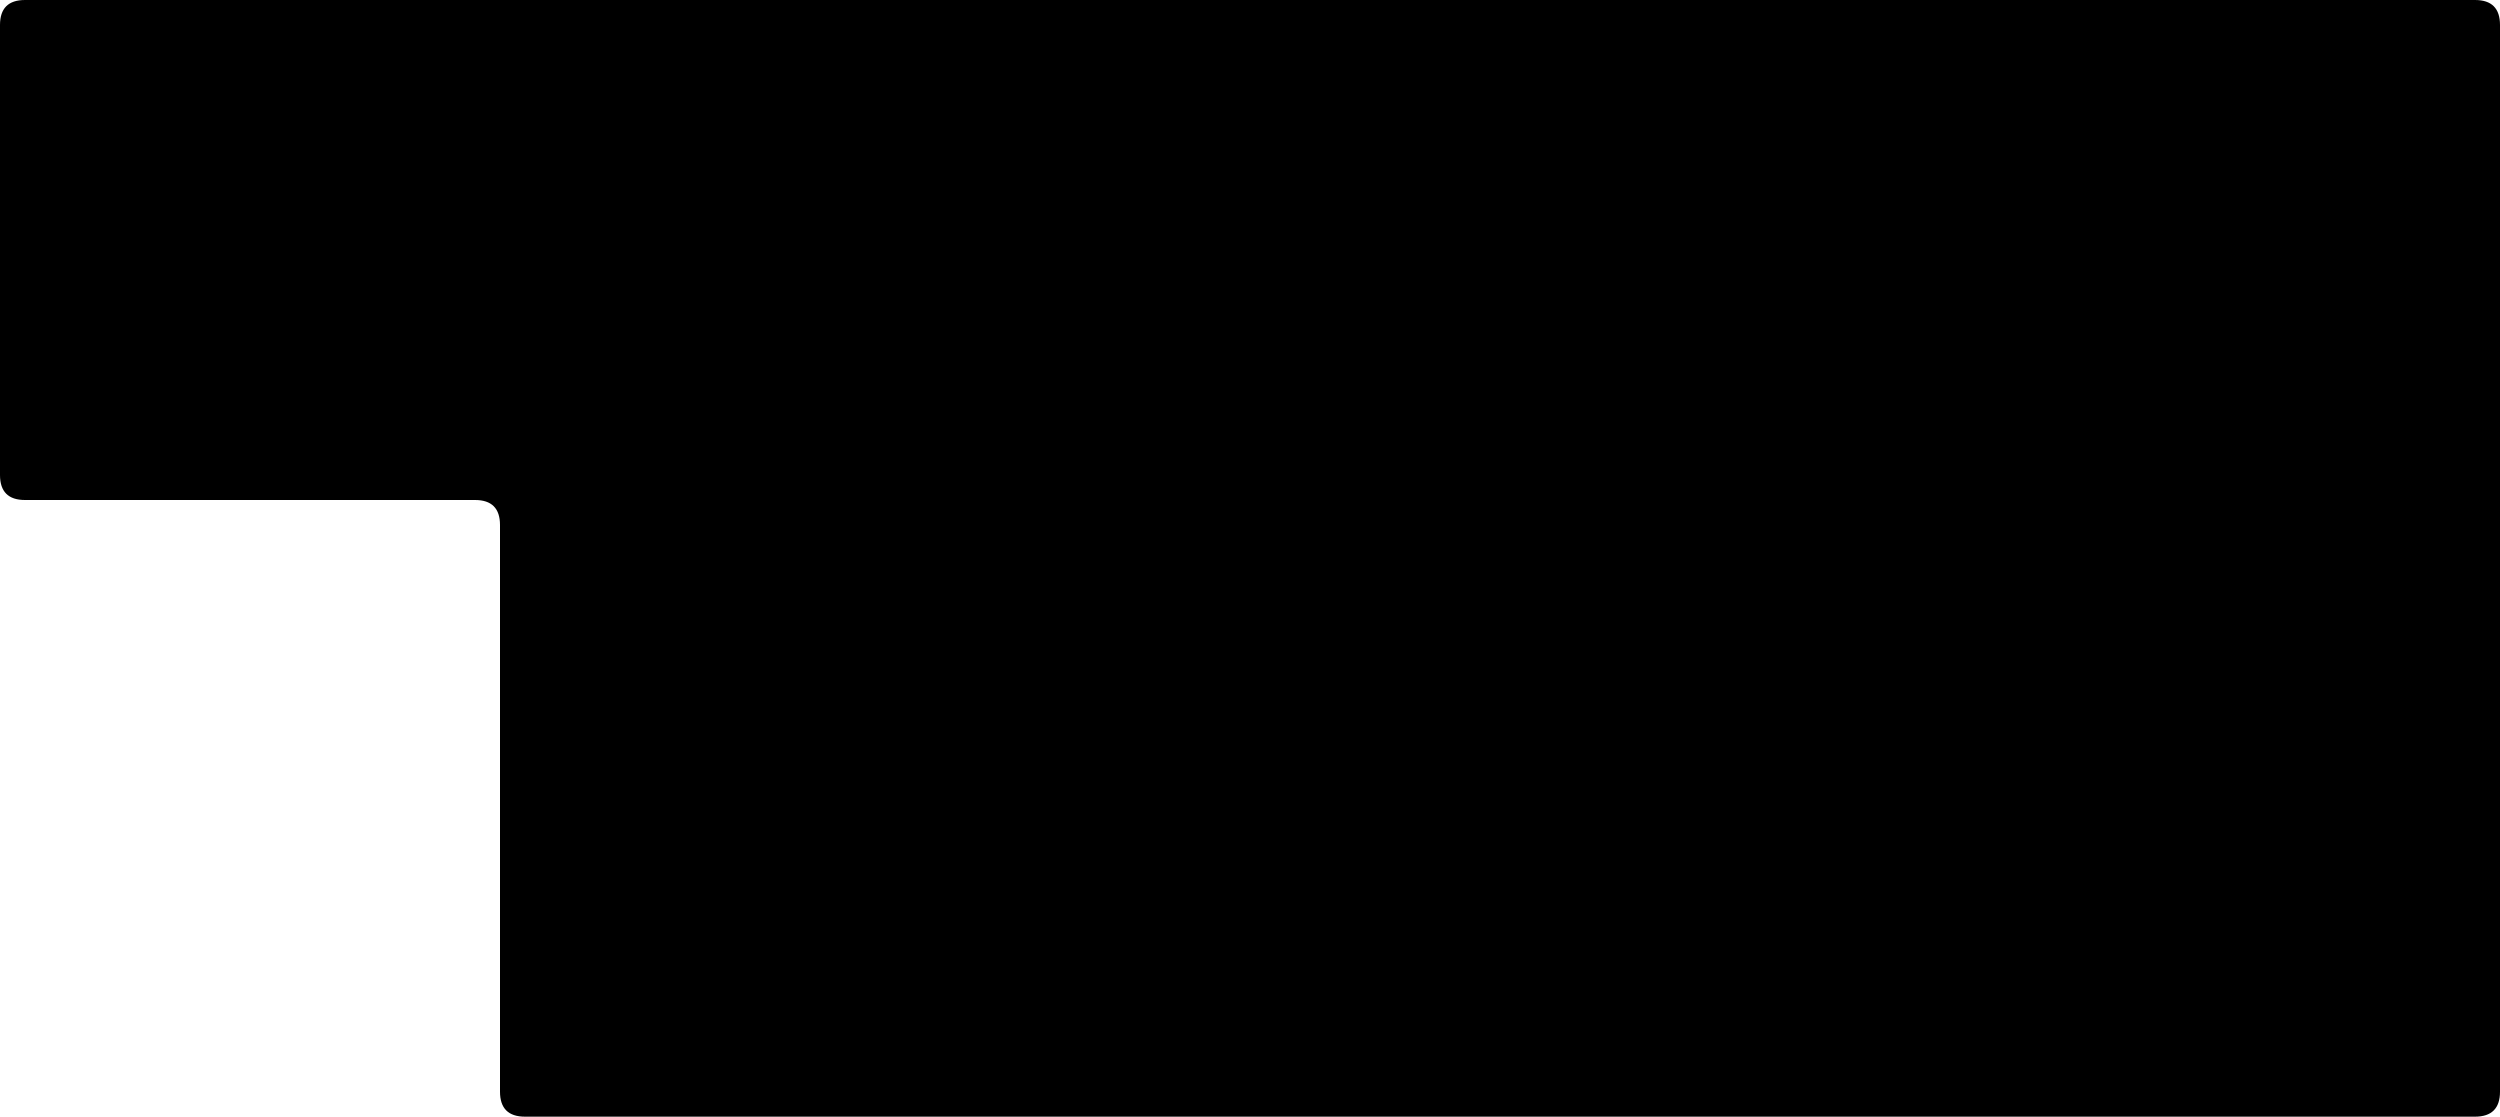
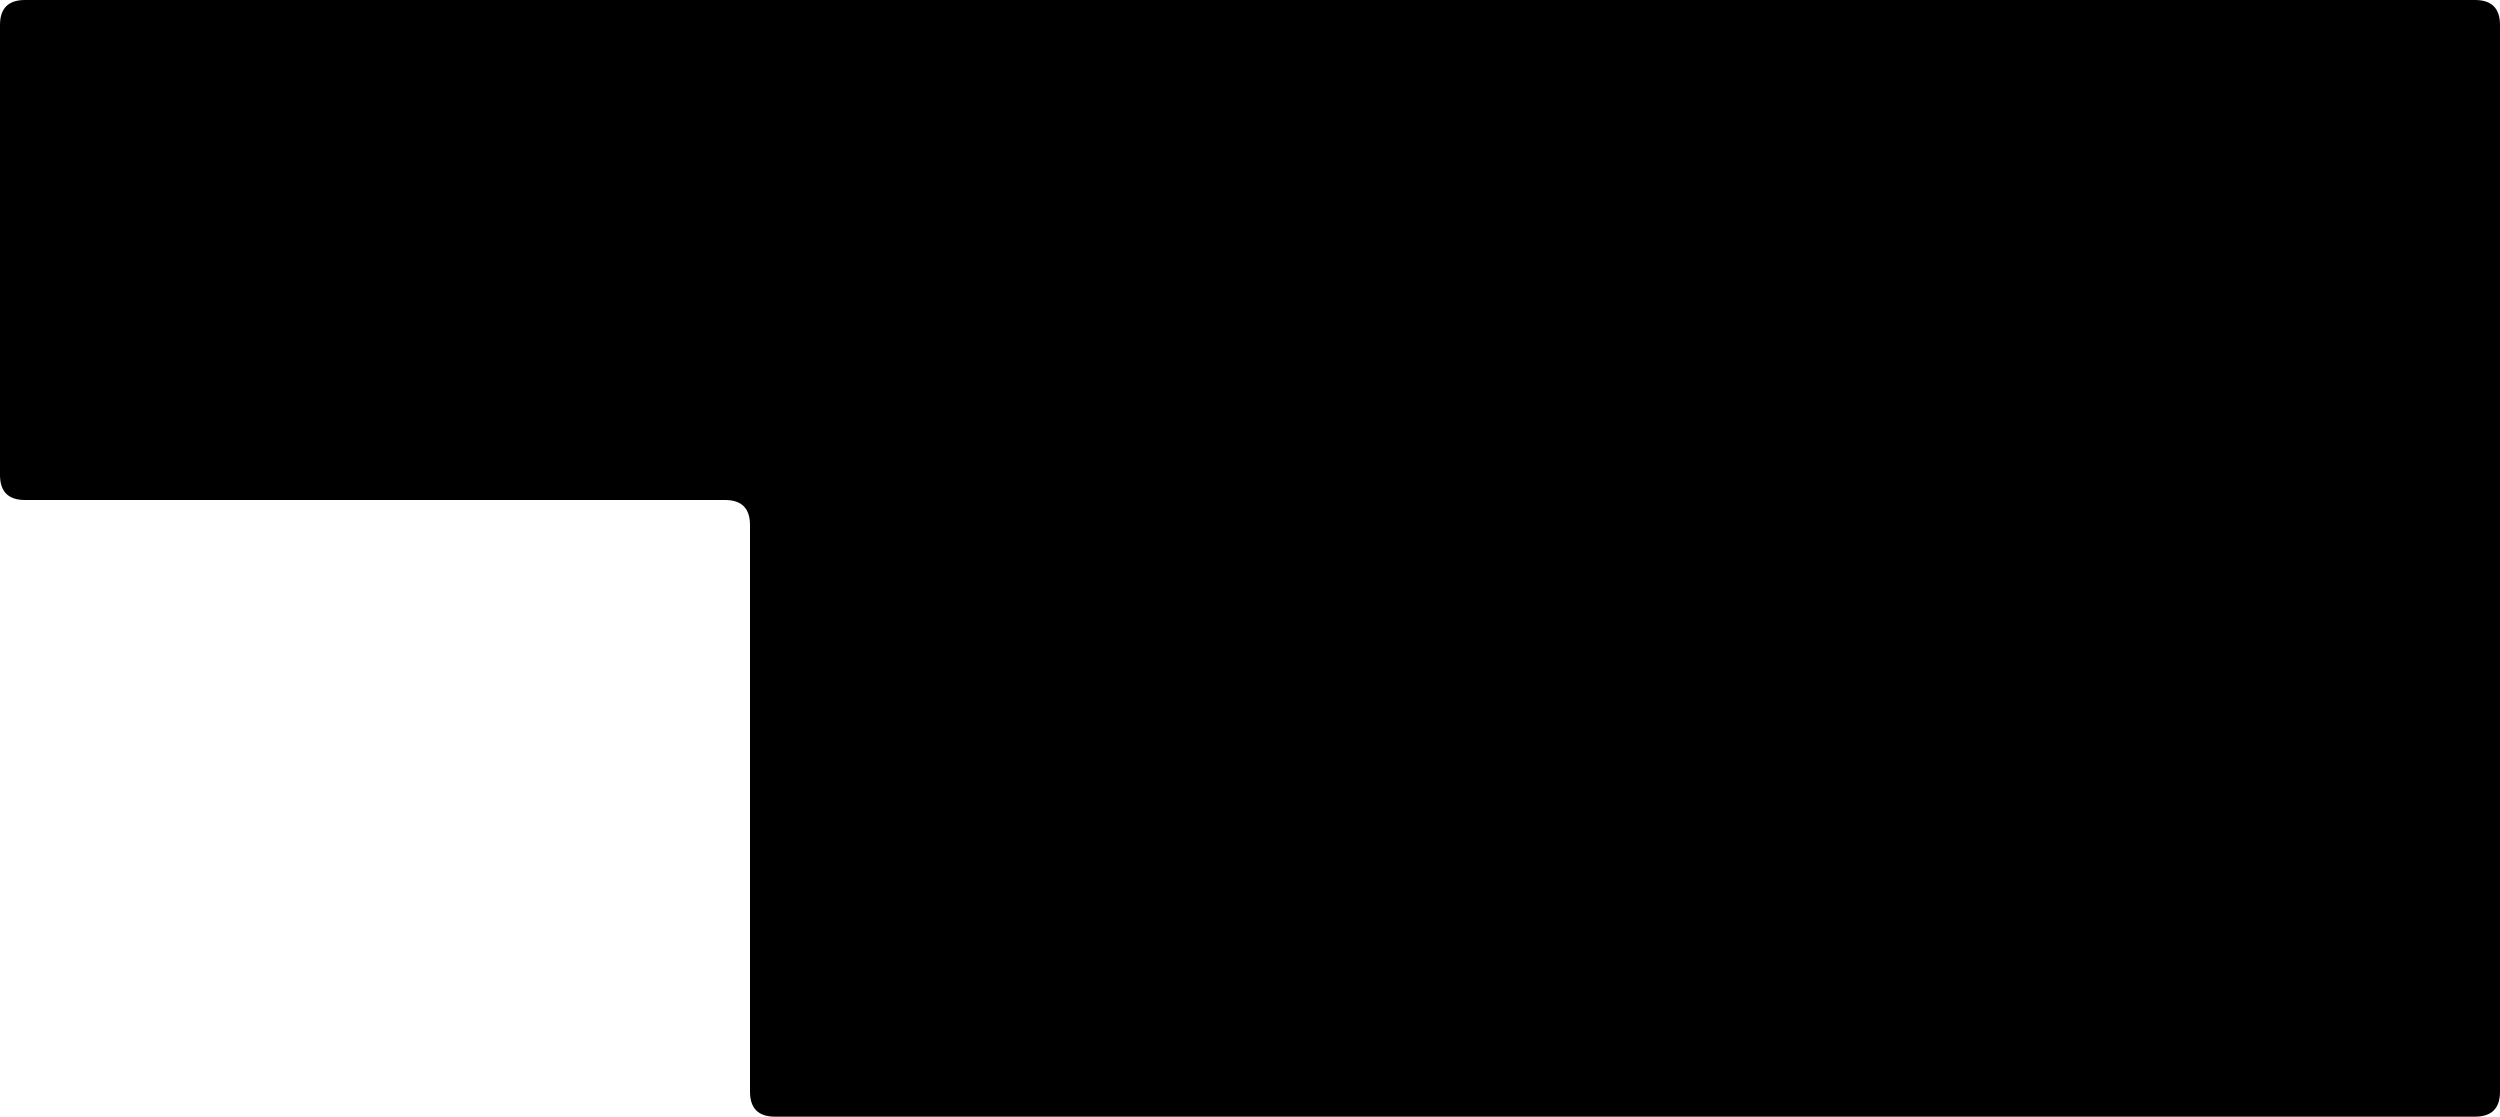
<svg xmlns="http://www.w3.org/2000/svg" width="100%" height="670" viewBox="0 0 1500 670" preserveAspectRatio="none">
-   <path d="     M 15 0      H 1485      Q 1500 0 1500 15      V 655      Q 1500 670 1485 670      H 315      Q 300 670 300 655      V 315      Q 300 300 285 300      H 15      Q 0 300 0 285      V 15      Q 0 0 15 0      Z" fill="black" />
+   <path d="     M 15 0      H 1485      Q 1500 0 1500 15      V 655      Q 1500 670 1485 670      H 465      Q 450 670 450 655      V 315      Q 450 300 435 300      H 15      Q 0 300 0 285      V 15      Q 0 0 15 0      Z" fill="black" />
</svg>
